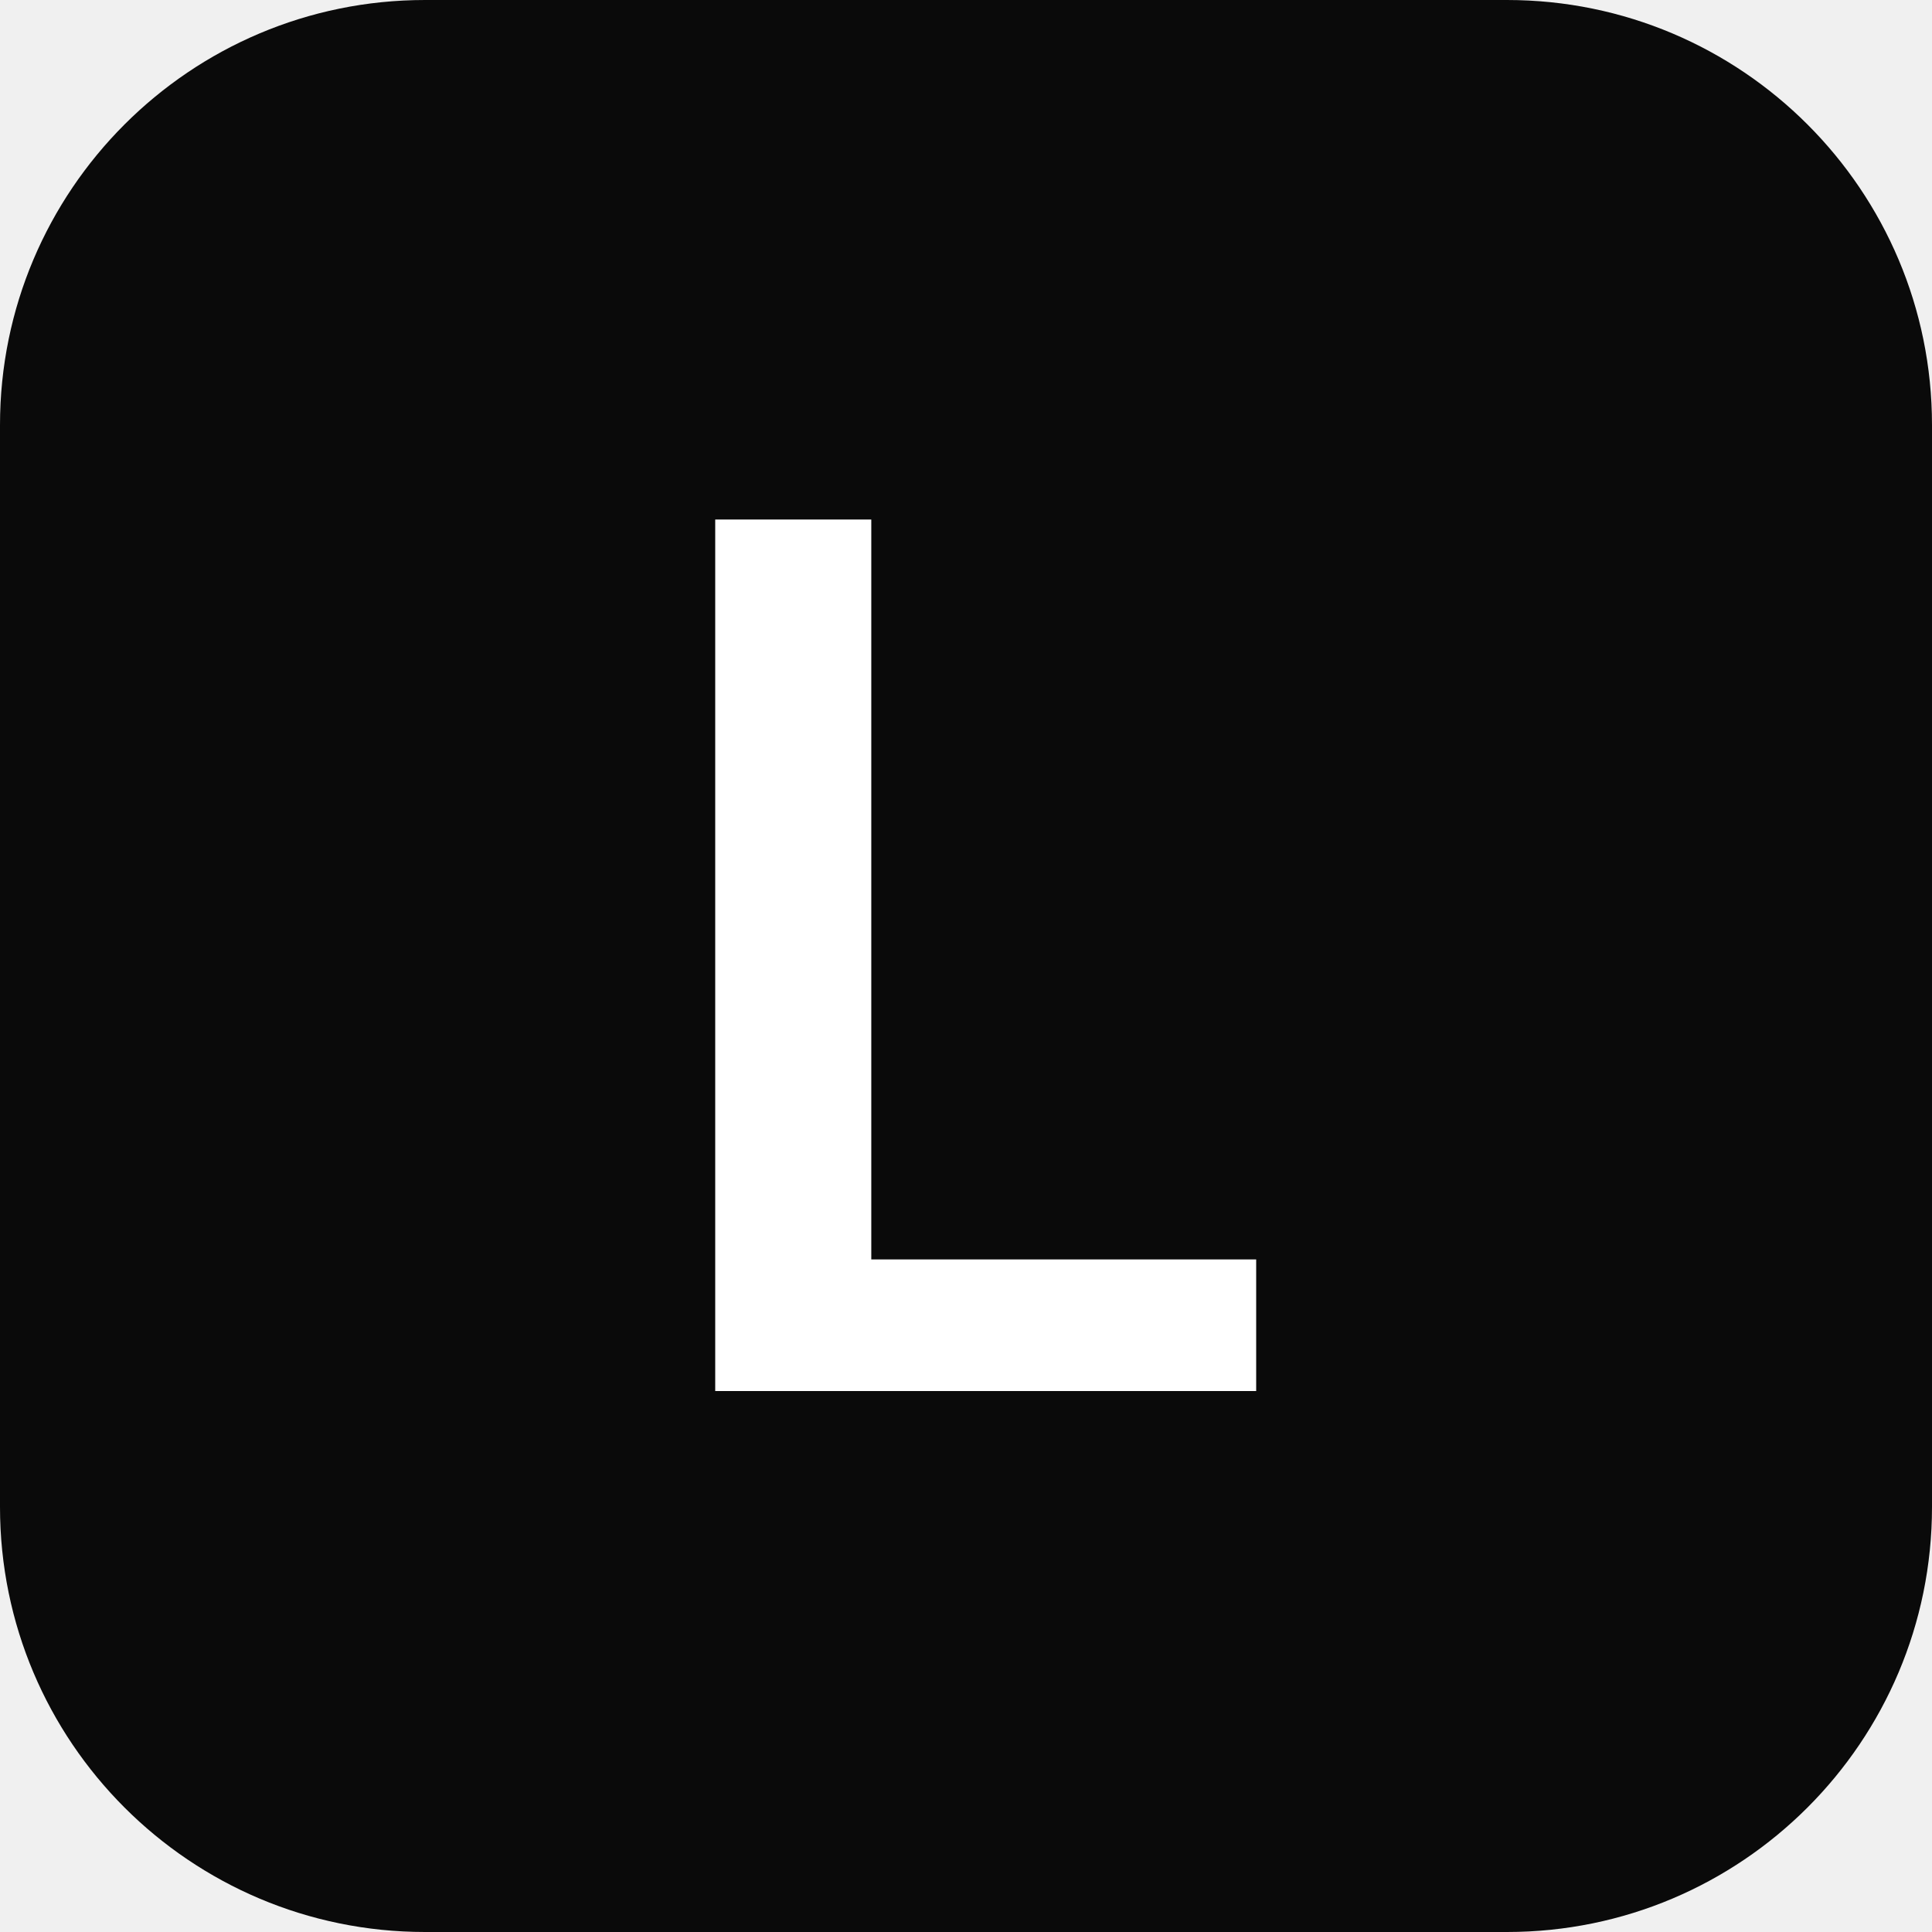
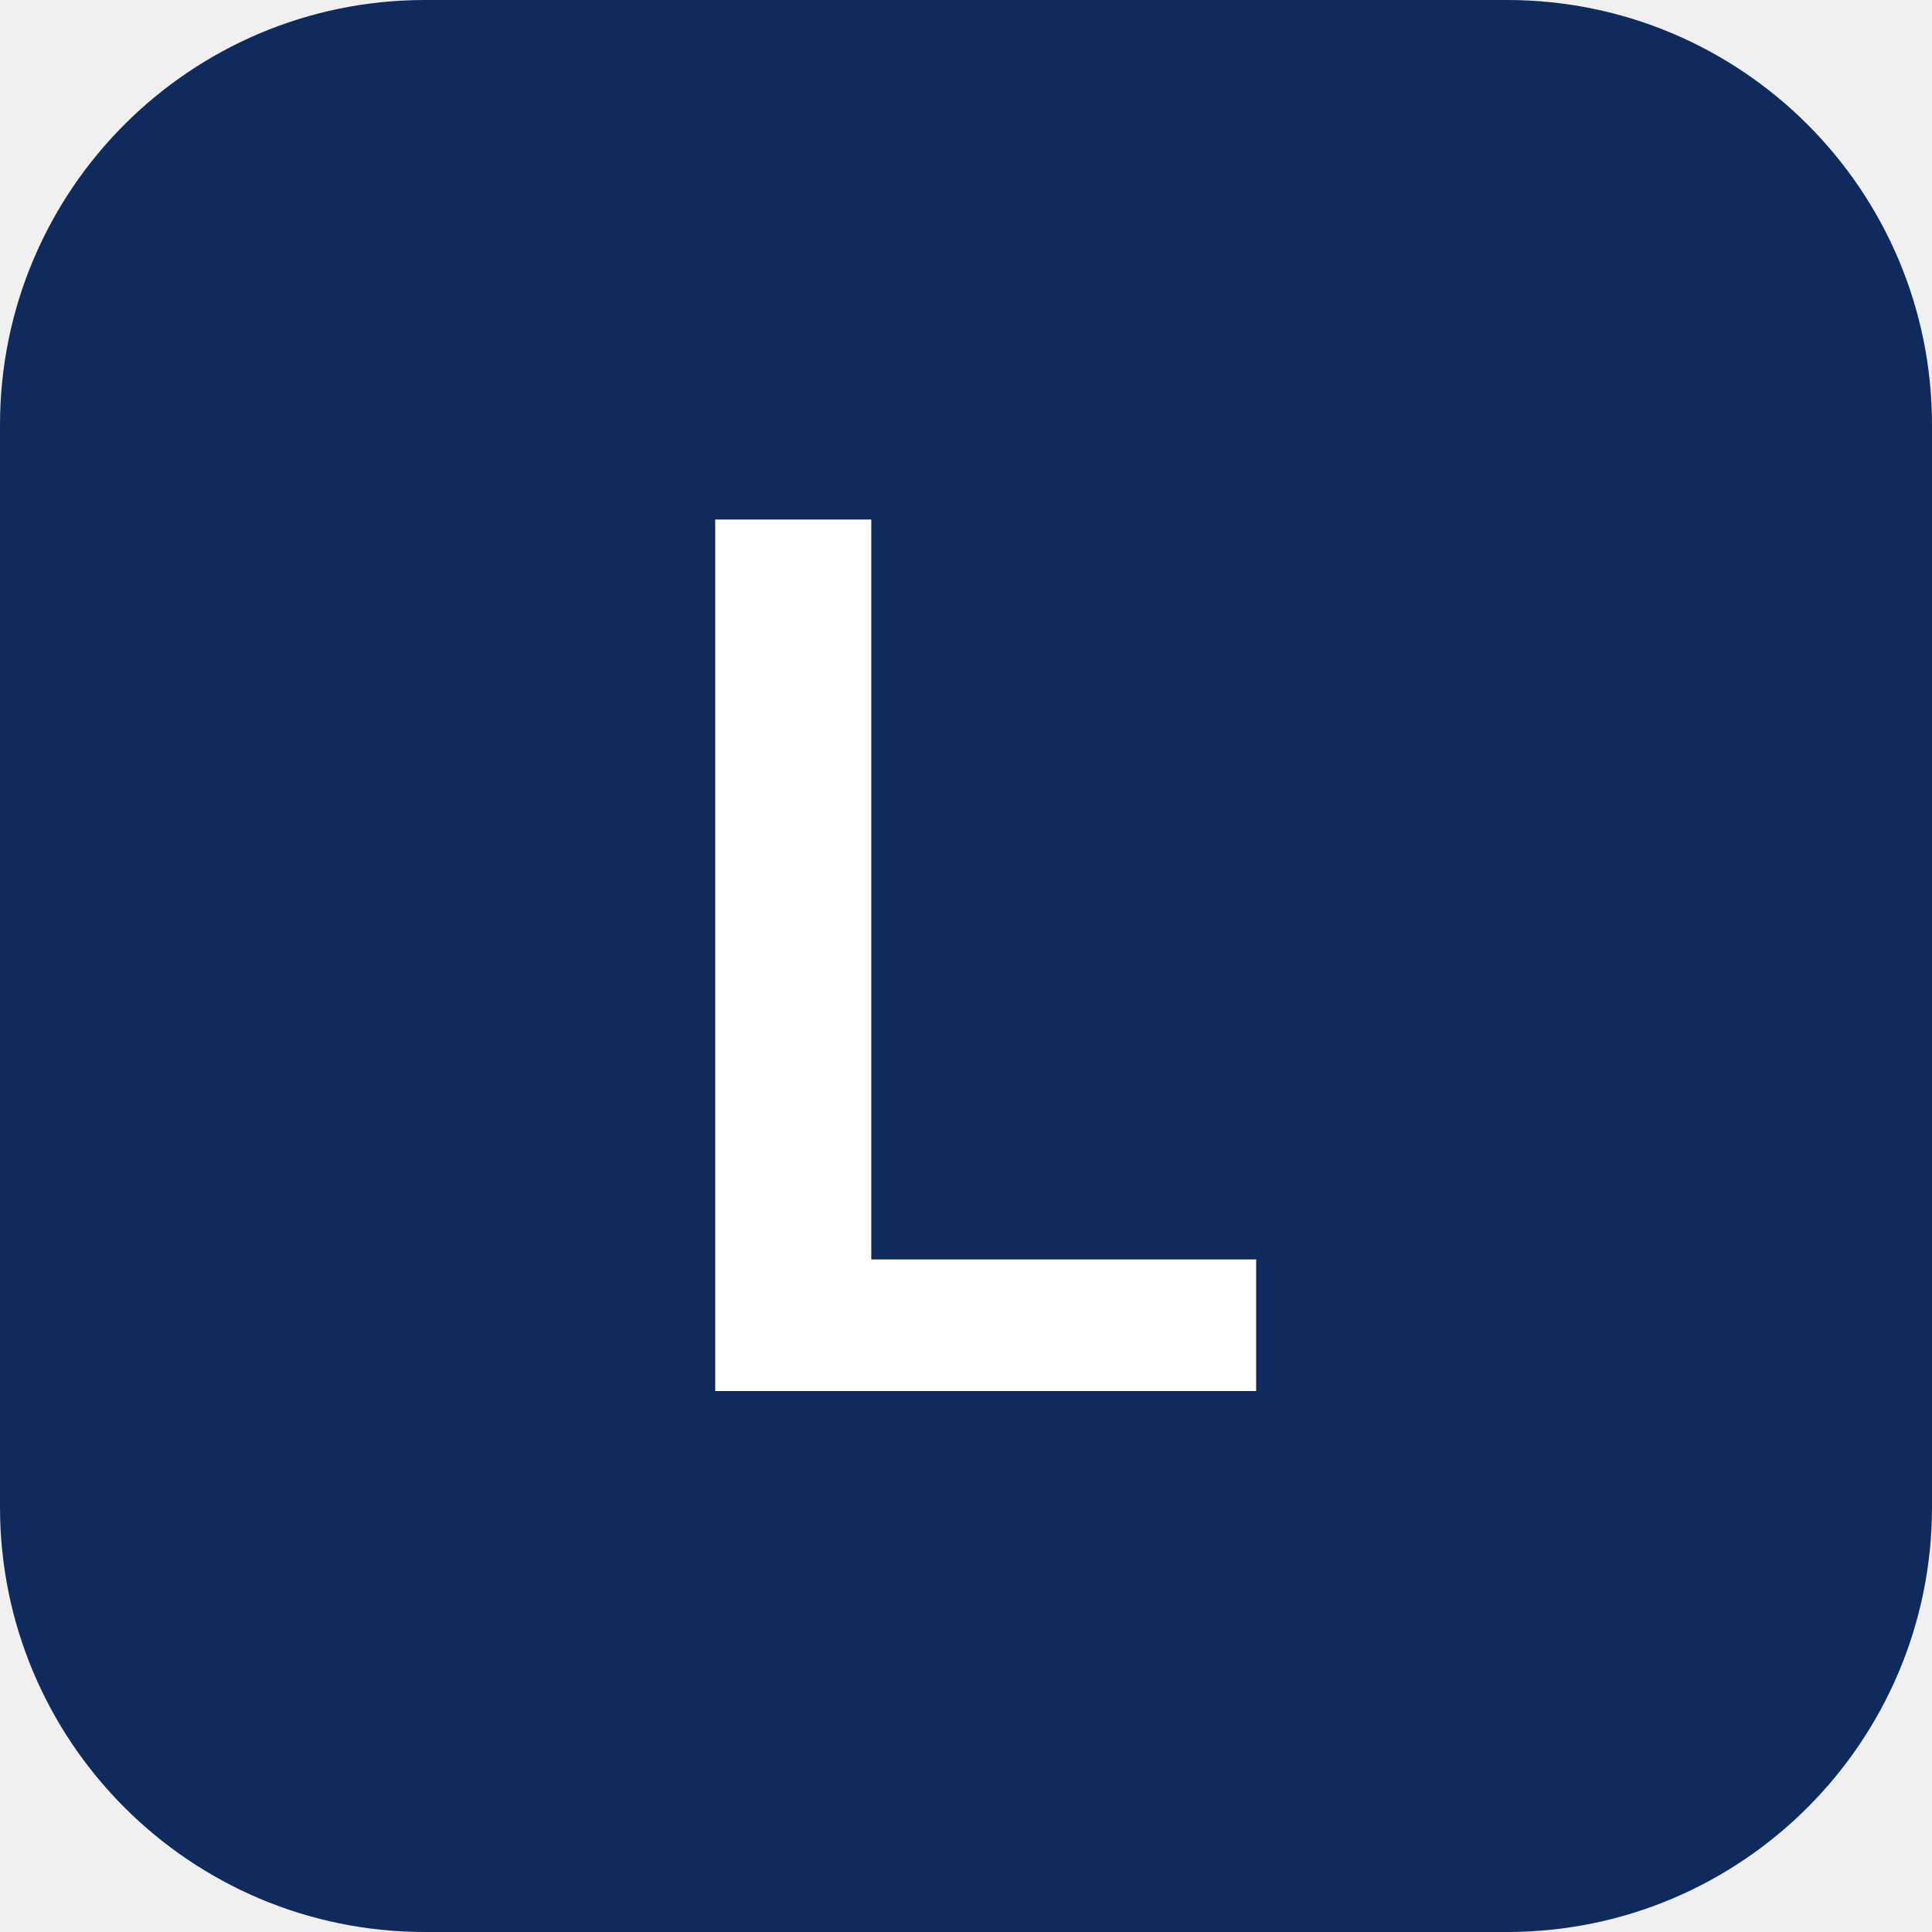
<svg xmlns="http://www.w3.org/2000/svg" viewBox="0 0 100 100">
-   <rect width="100" height="100" rx="22" fill="#0a0a0a" />
+   <rect width="100" height="100" rx="22" fill="#0f2a5c" />
  <text x="50" y="72" font-family="-apple-system, BlinkMacSystemFont, Segoe UI, sans-serif" font-size="62" font-weight="600" fill="#ffffff" text-anchor="middle">L</text>
</svg>
